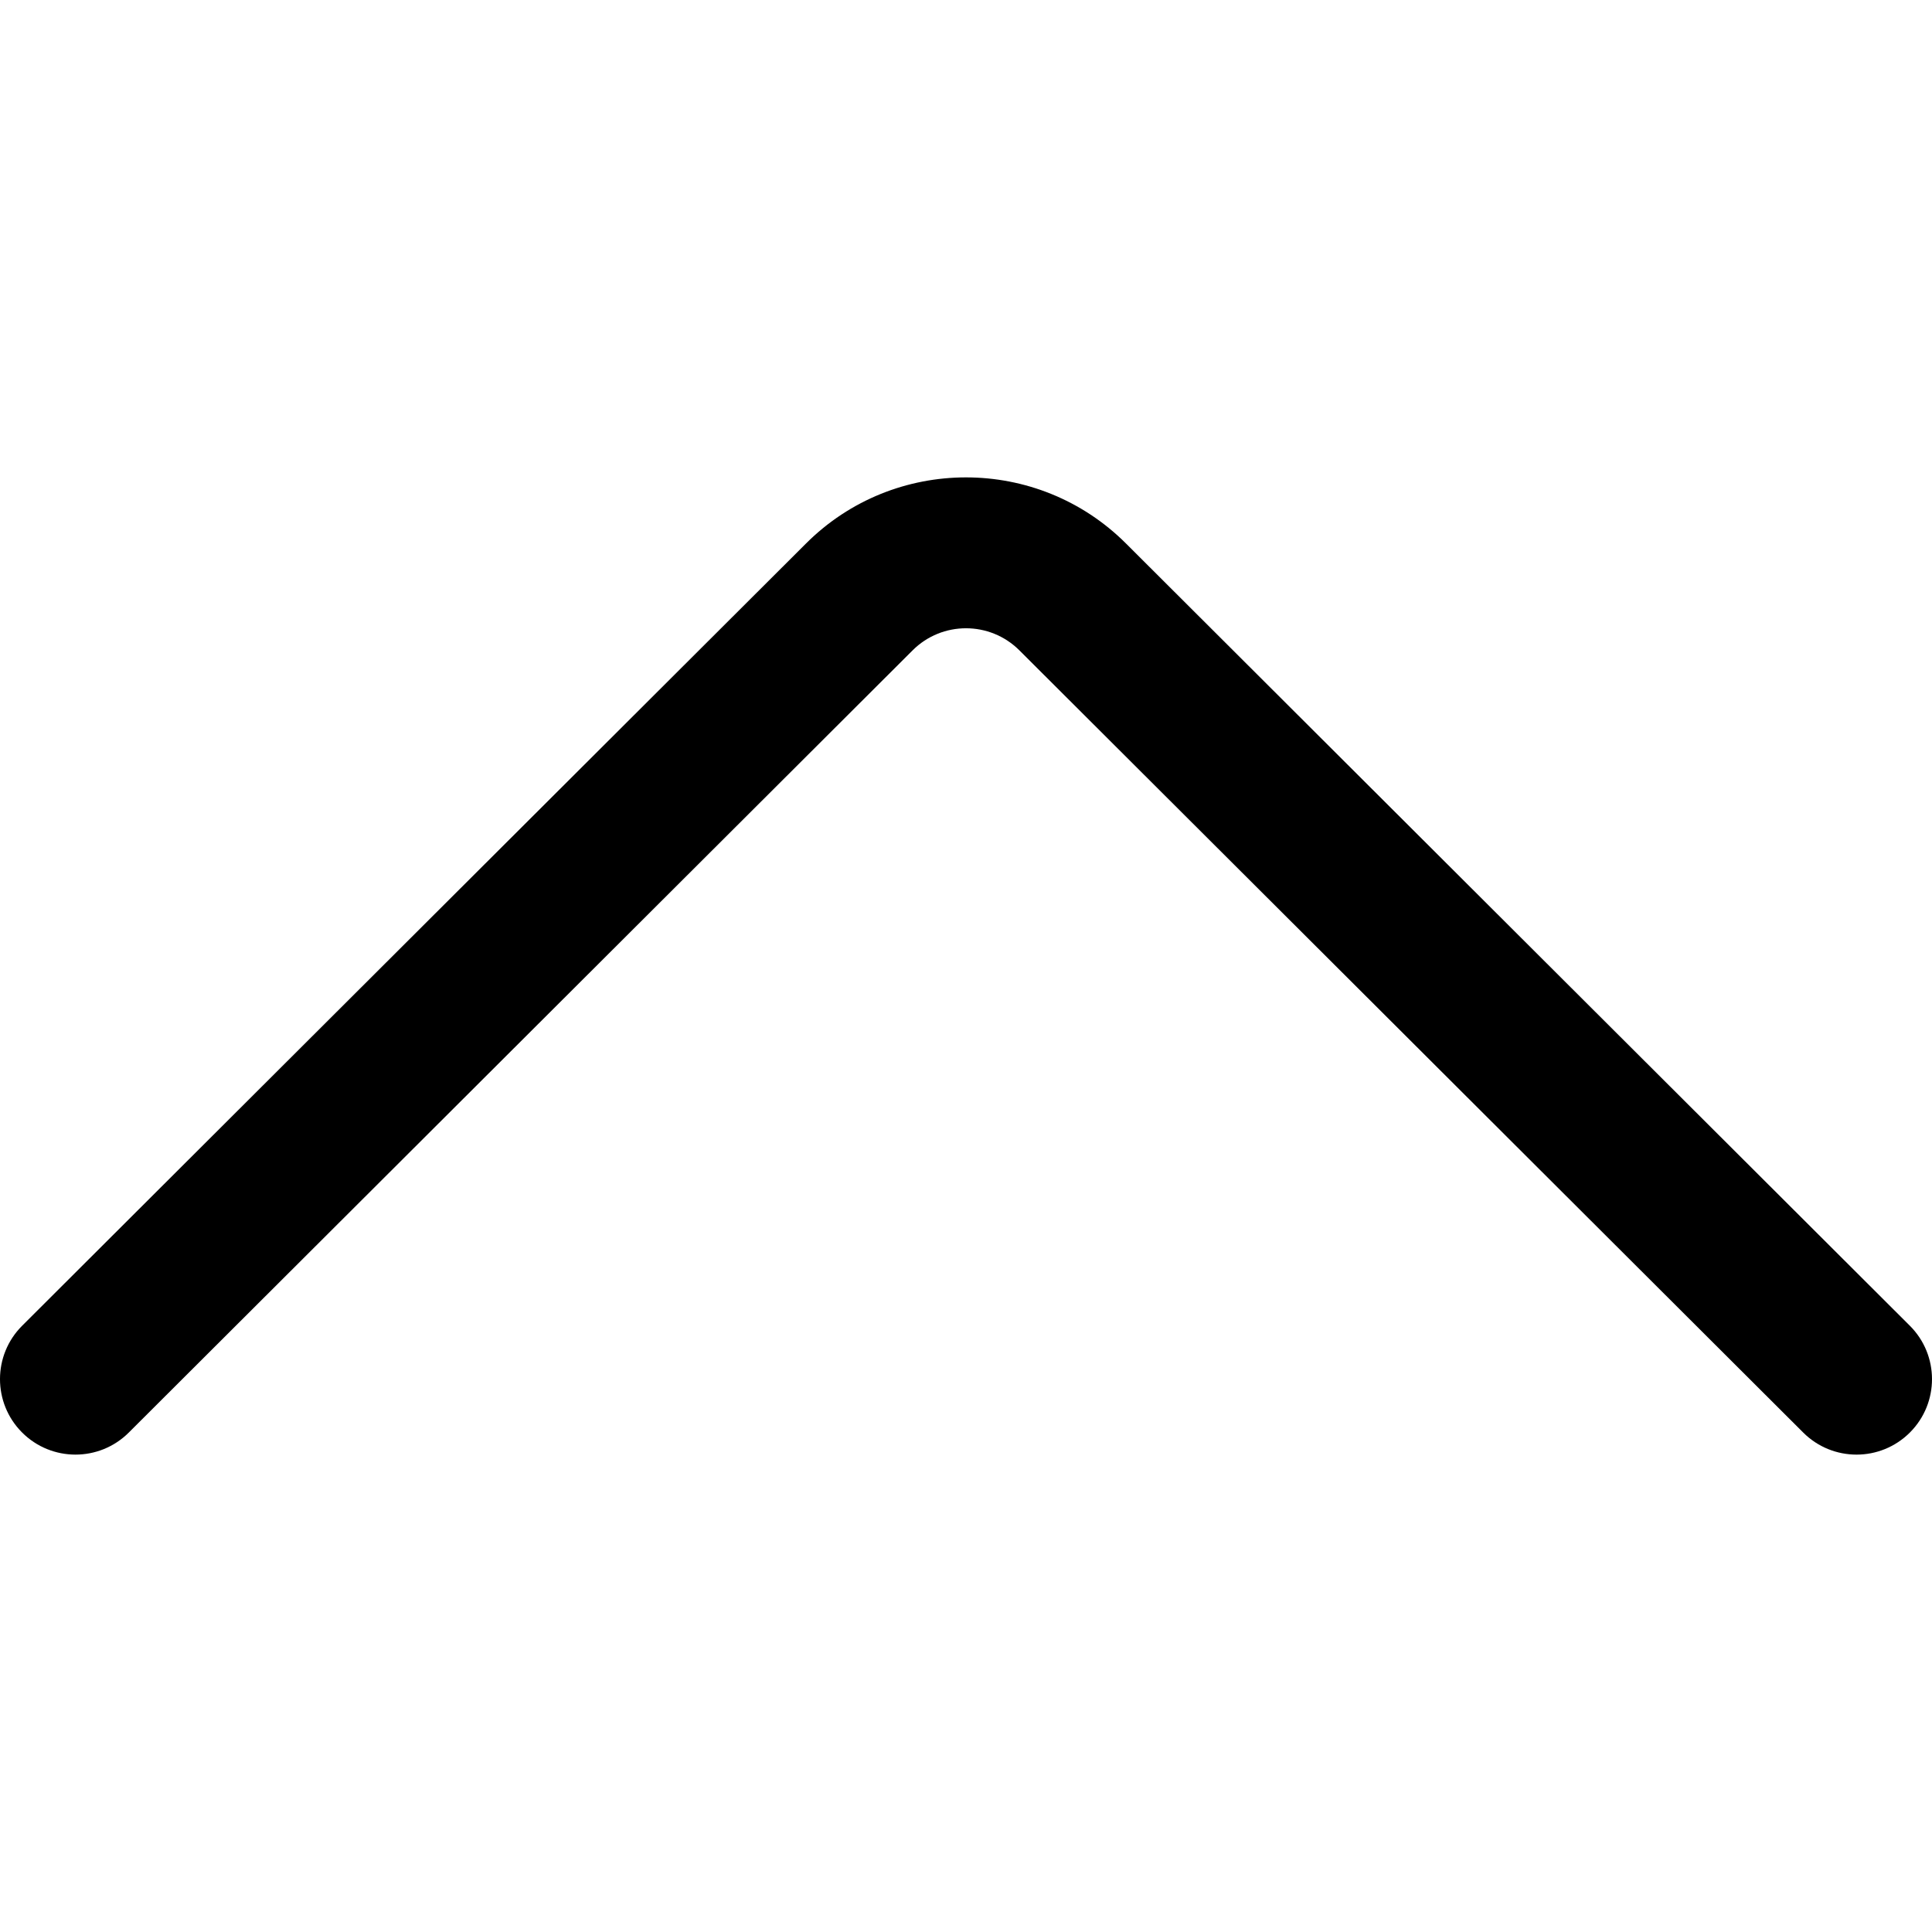
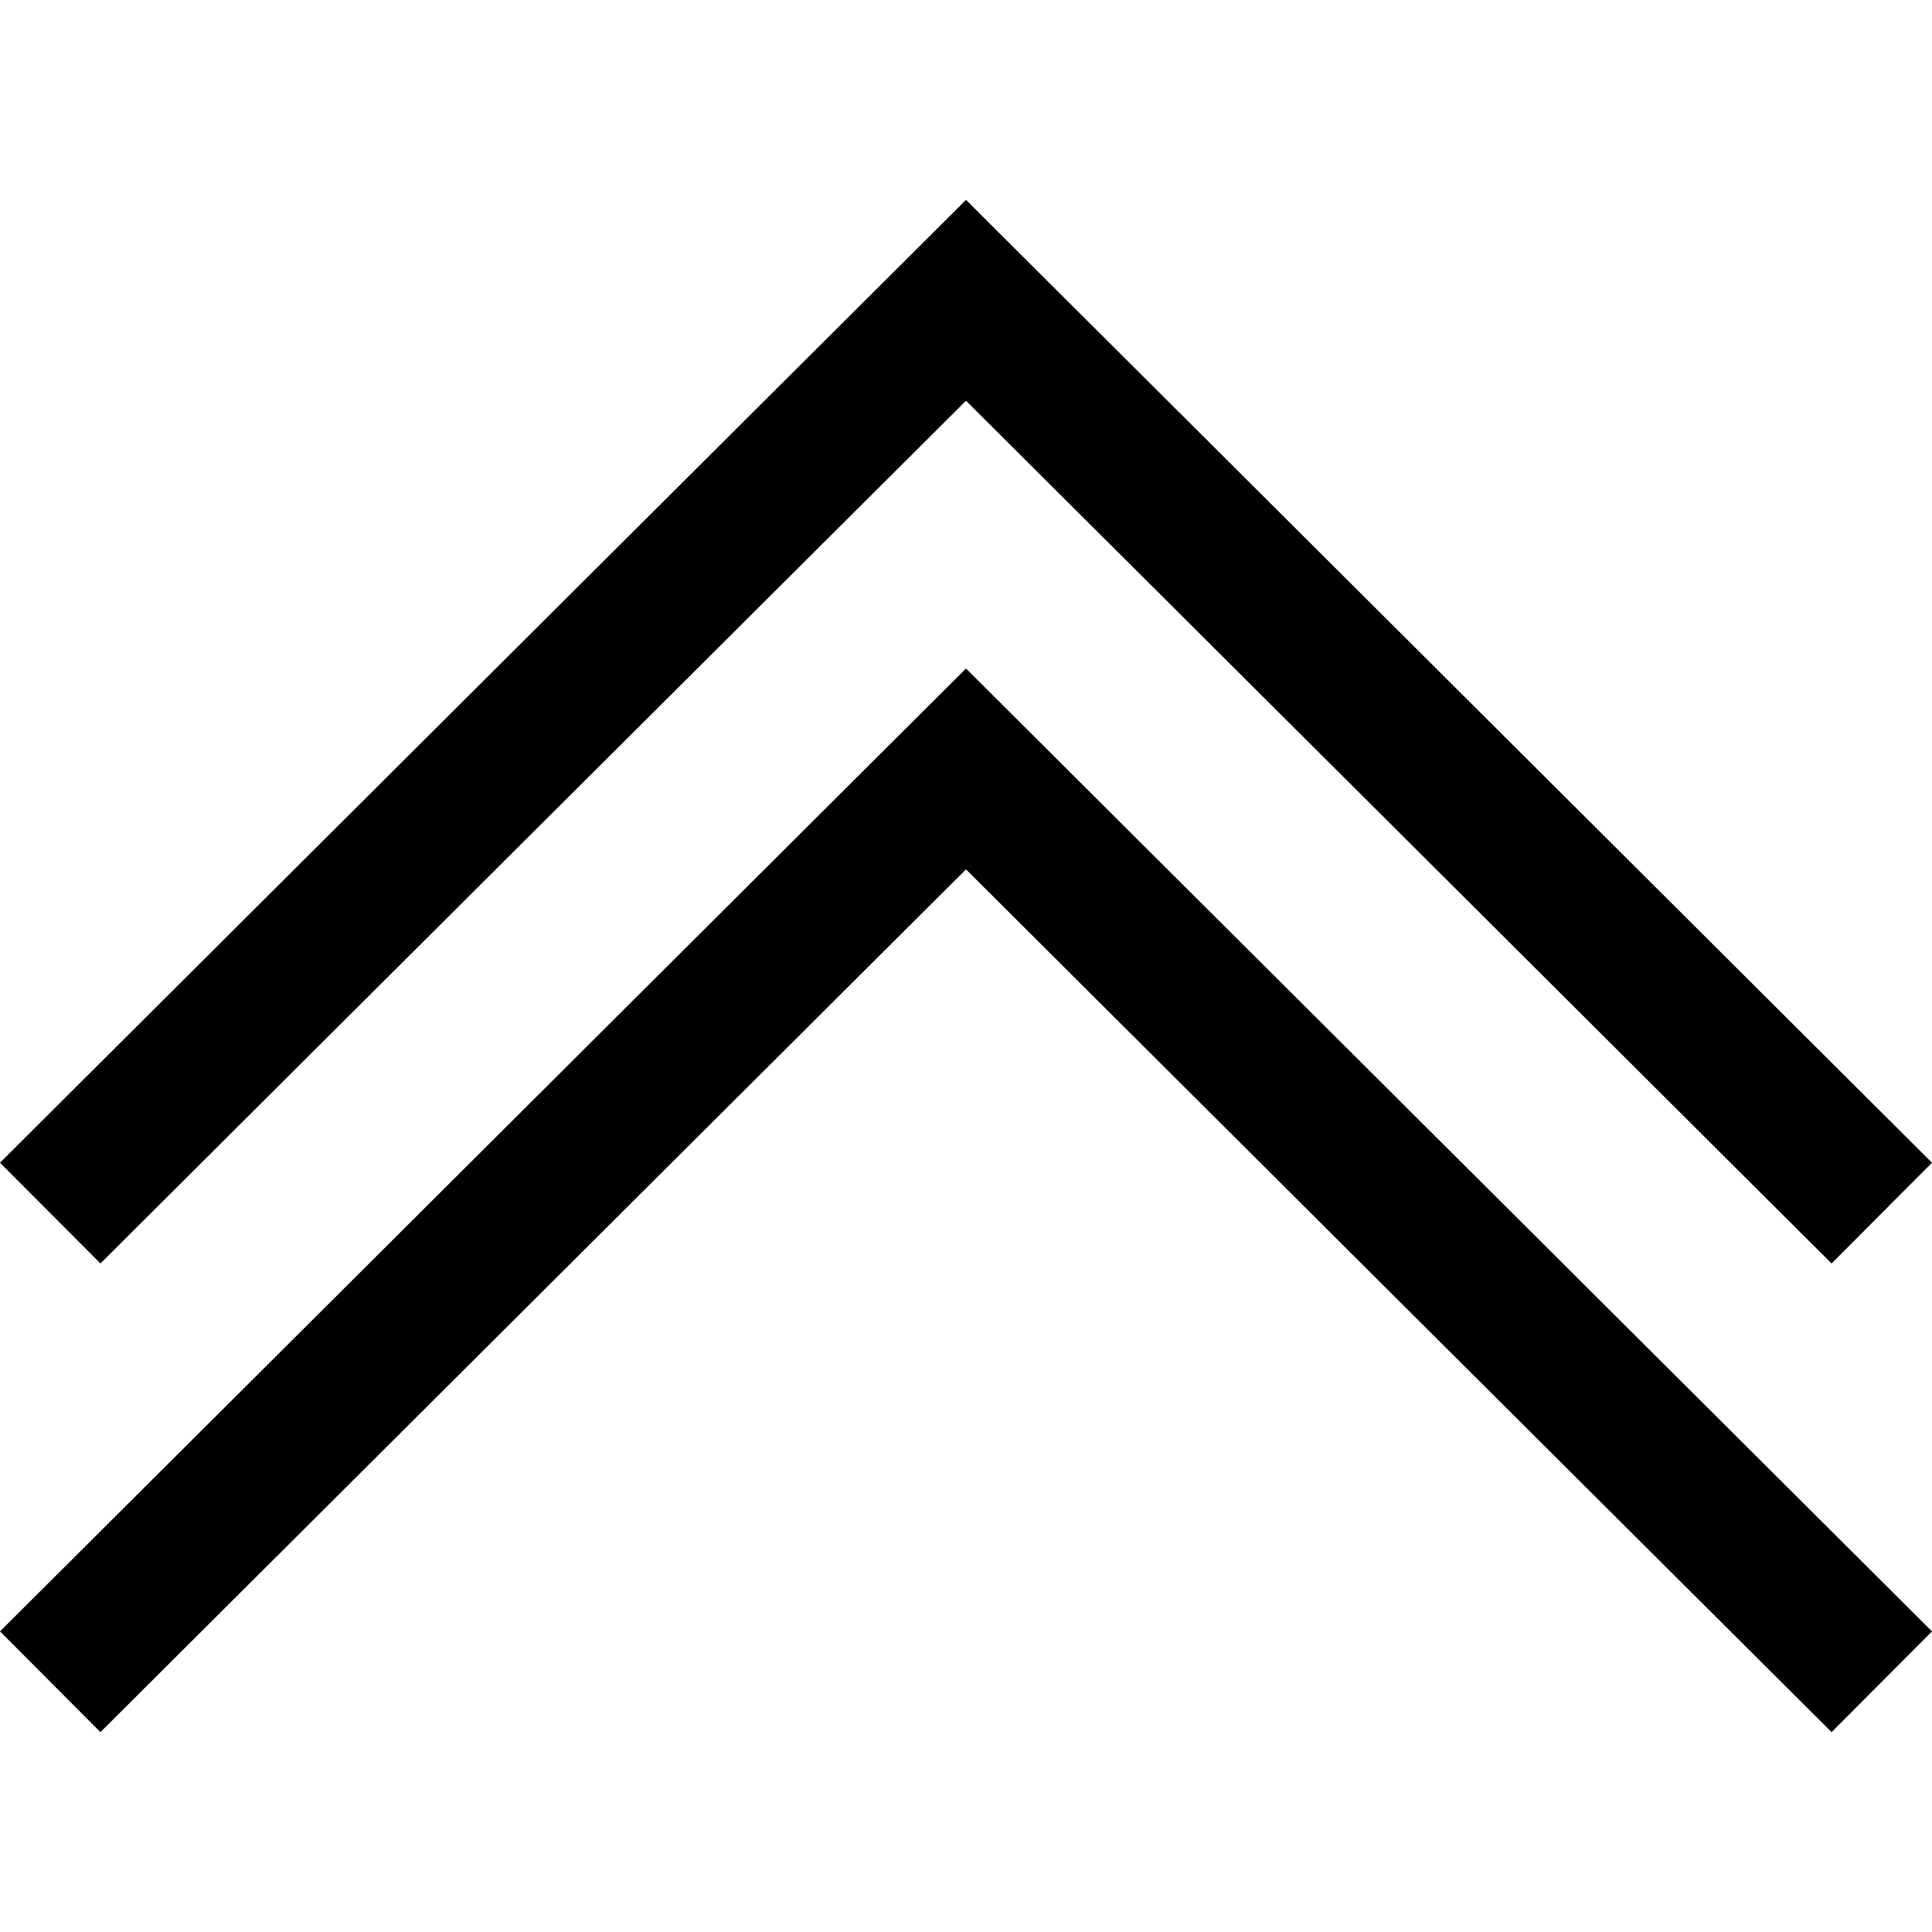
- <svg xmlns="http://www.w3.org/2000/svg" version="1.1" id="Capa_1" x="0px" y="0px" viewBox="0 0 511.999 511.999" style="enable-background:new 0 0 511.999 511.999;" xml:space="preserve">
+ <svg xmlns="http://www.w3.org/2000/svg" version="1.1" id="Layer_1" x="0px" y="0px" viewBox="0 0 407.437 407.437" style="enable-background:new 0 0 407.437 407.437;" xml:space="preserve">
  <g>
-     <g>
-       <path d="M506.127,351.331l-207.701-207.27c-23.393-23.394-61.458-23.395-84.838-0.015L5.872,351.33    c-7.818,7.802-7.831,20.465-0.029,28.284c7.802,7.818,20.465,7.832,28.284,0.029l207.731-207.299    c7.798-7.797,20.486-7.798,28.299,0.015l207.716,207.285c3.904,3.896,9.015,5.843,14.127,5.843c5.125,0,10.25-1.958,14.156-5.872    C513.959,371.796,513.945,359.133,506.127,351.331z" />
-     </g>
+     <polygon points="203.718,84.507 386.258,266.453 407.437,245.205 203.718,42.15 0,245.205 21.179,266.453  " />
+     <polygon points="0,344.039 21.179,365.287 203.718,183.341 386.258,365.287 407.437,344.039 203.718,140.984  " />
  </g>
  <g>
</g>
  <g>
</g>
  <g>
</g>
  <g>
</g>
  <g>
</g>
  <g>
</g>
  <g>
</g>
  <g>
</g>
  <g>
</g>
  <g>
</g>
  <g>
</g>
  <g>
</g>
  <g>
</g>
  <g>
</g>
  <g>
</g>
</svg>
